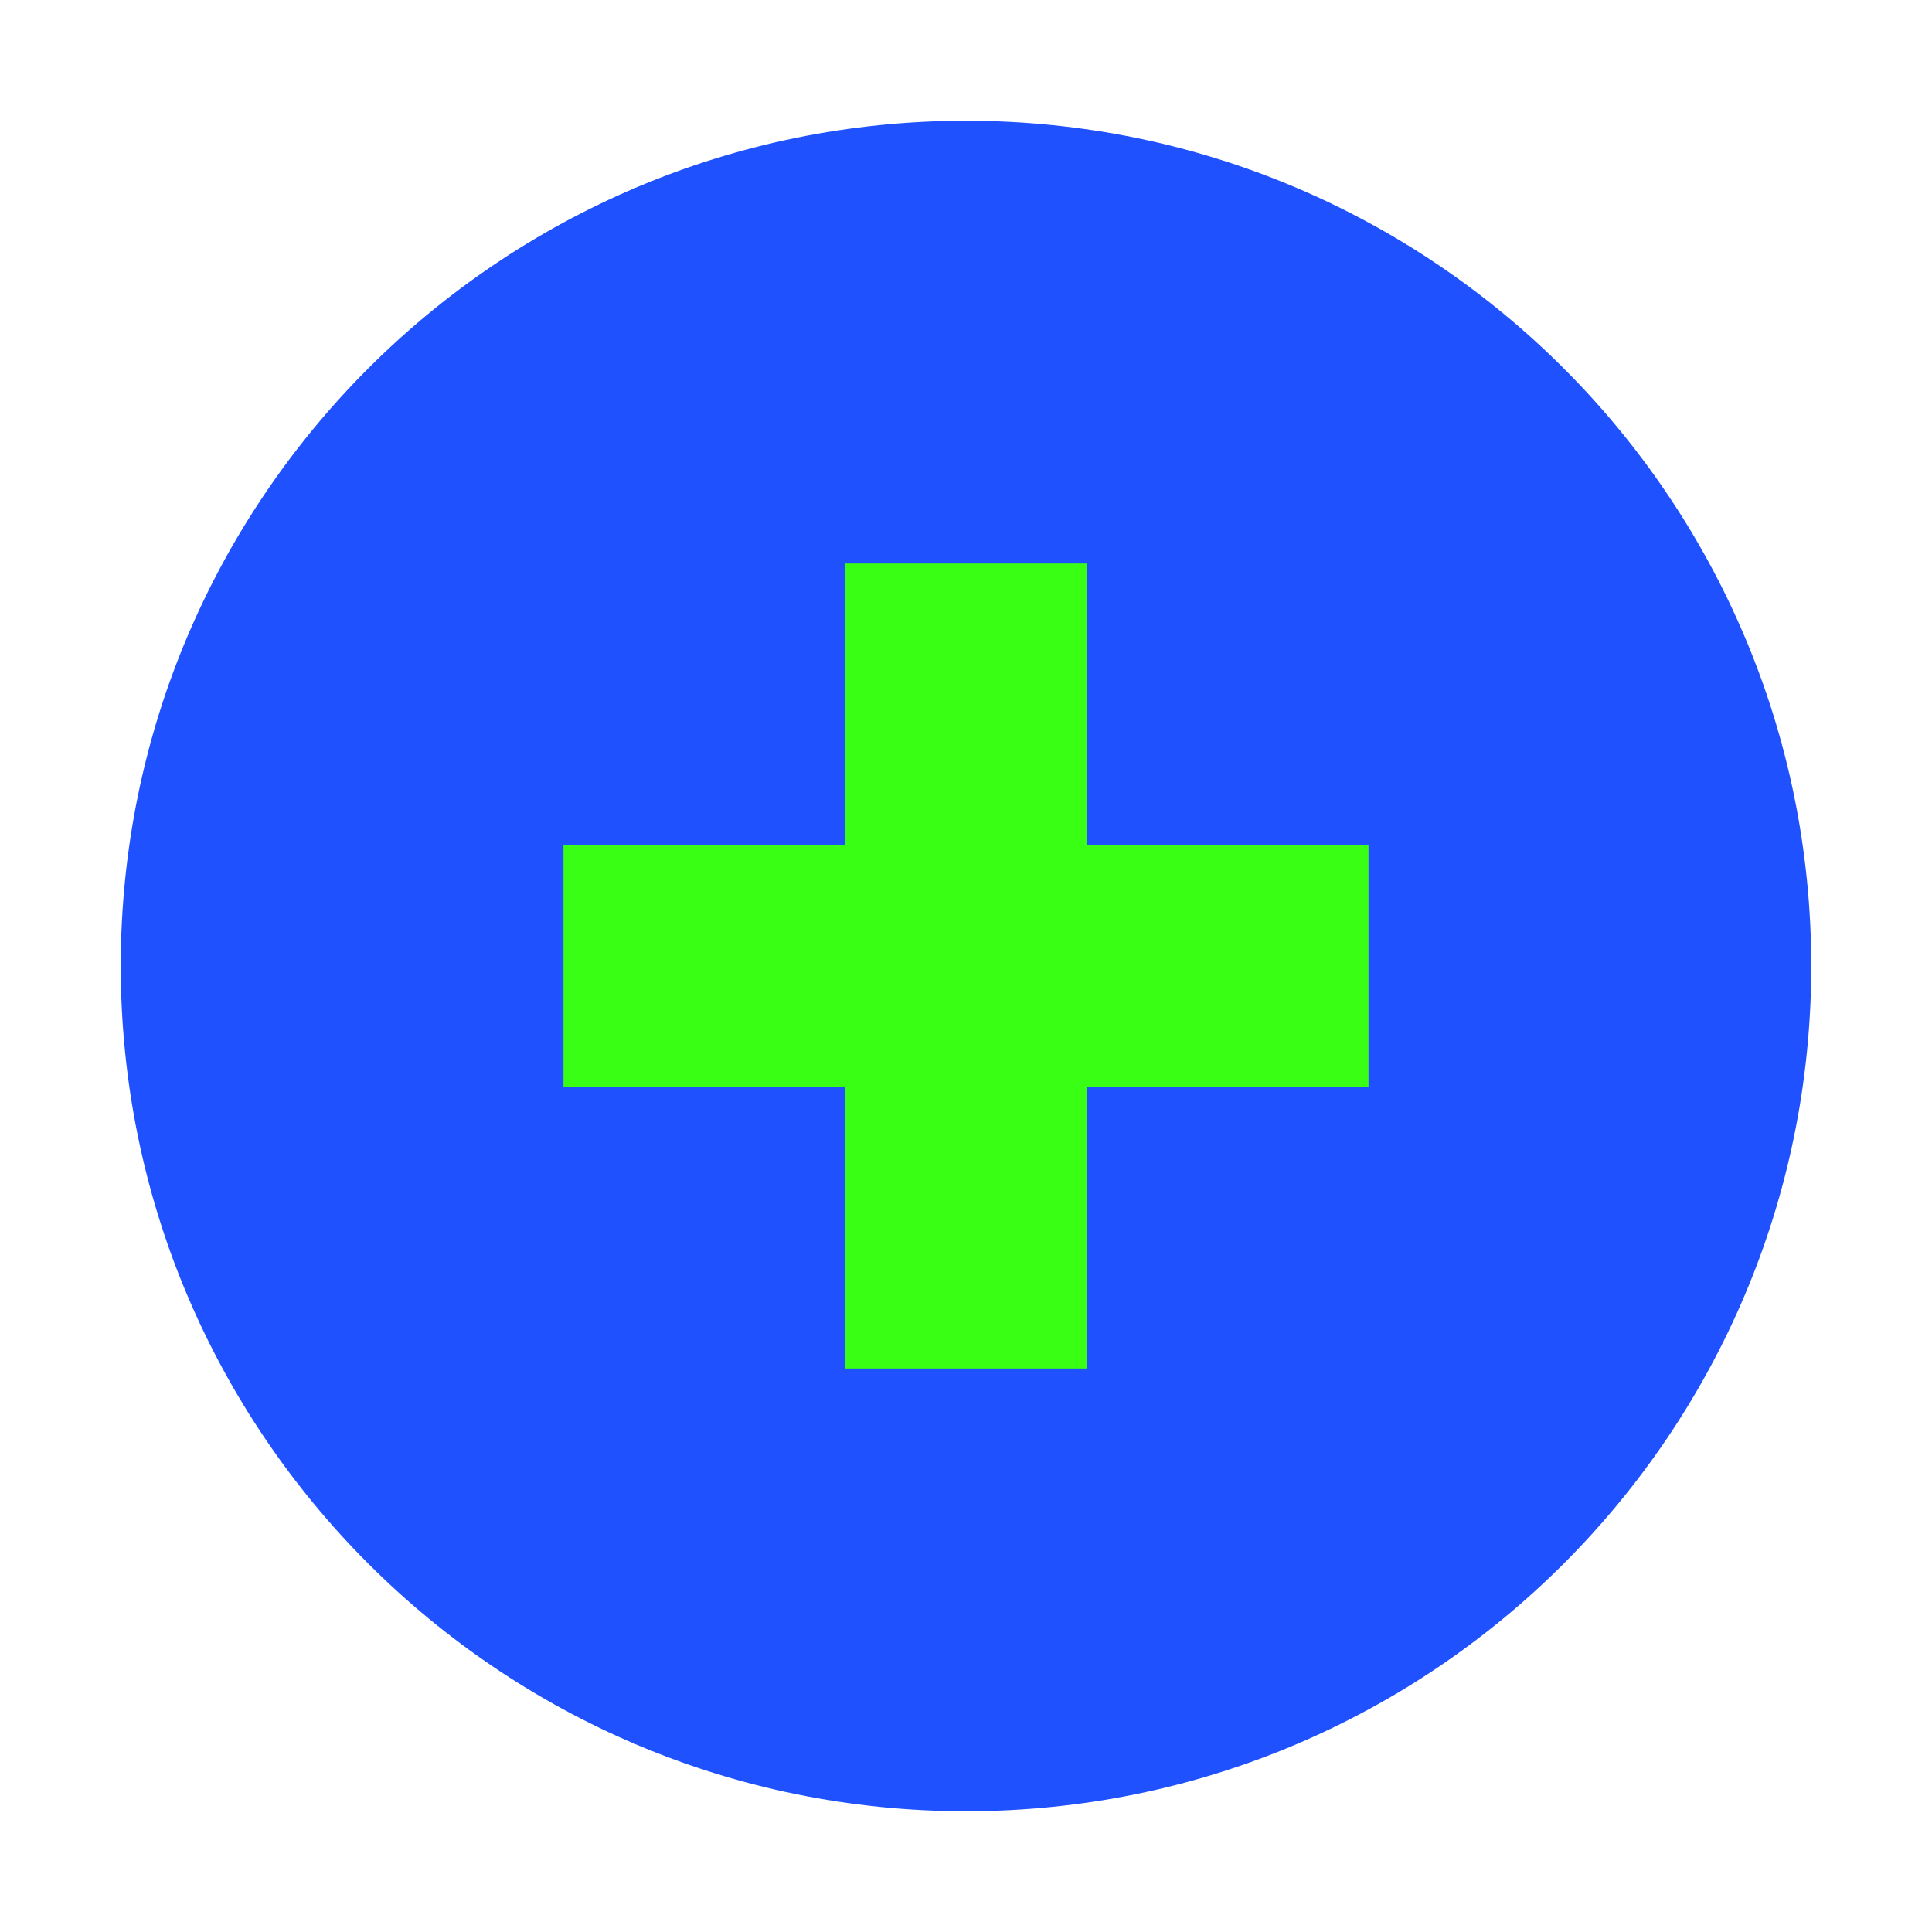
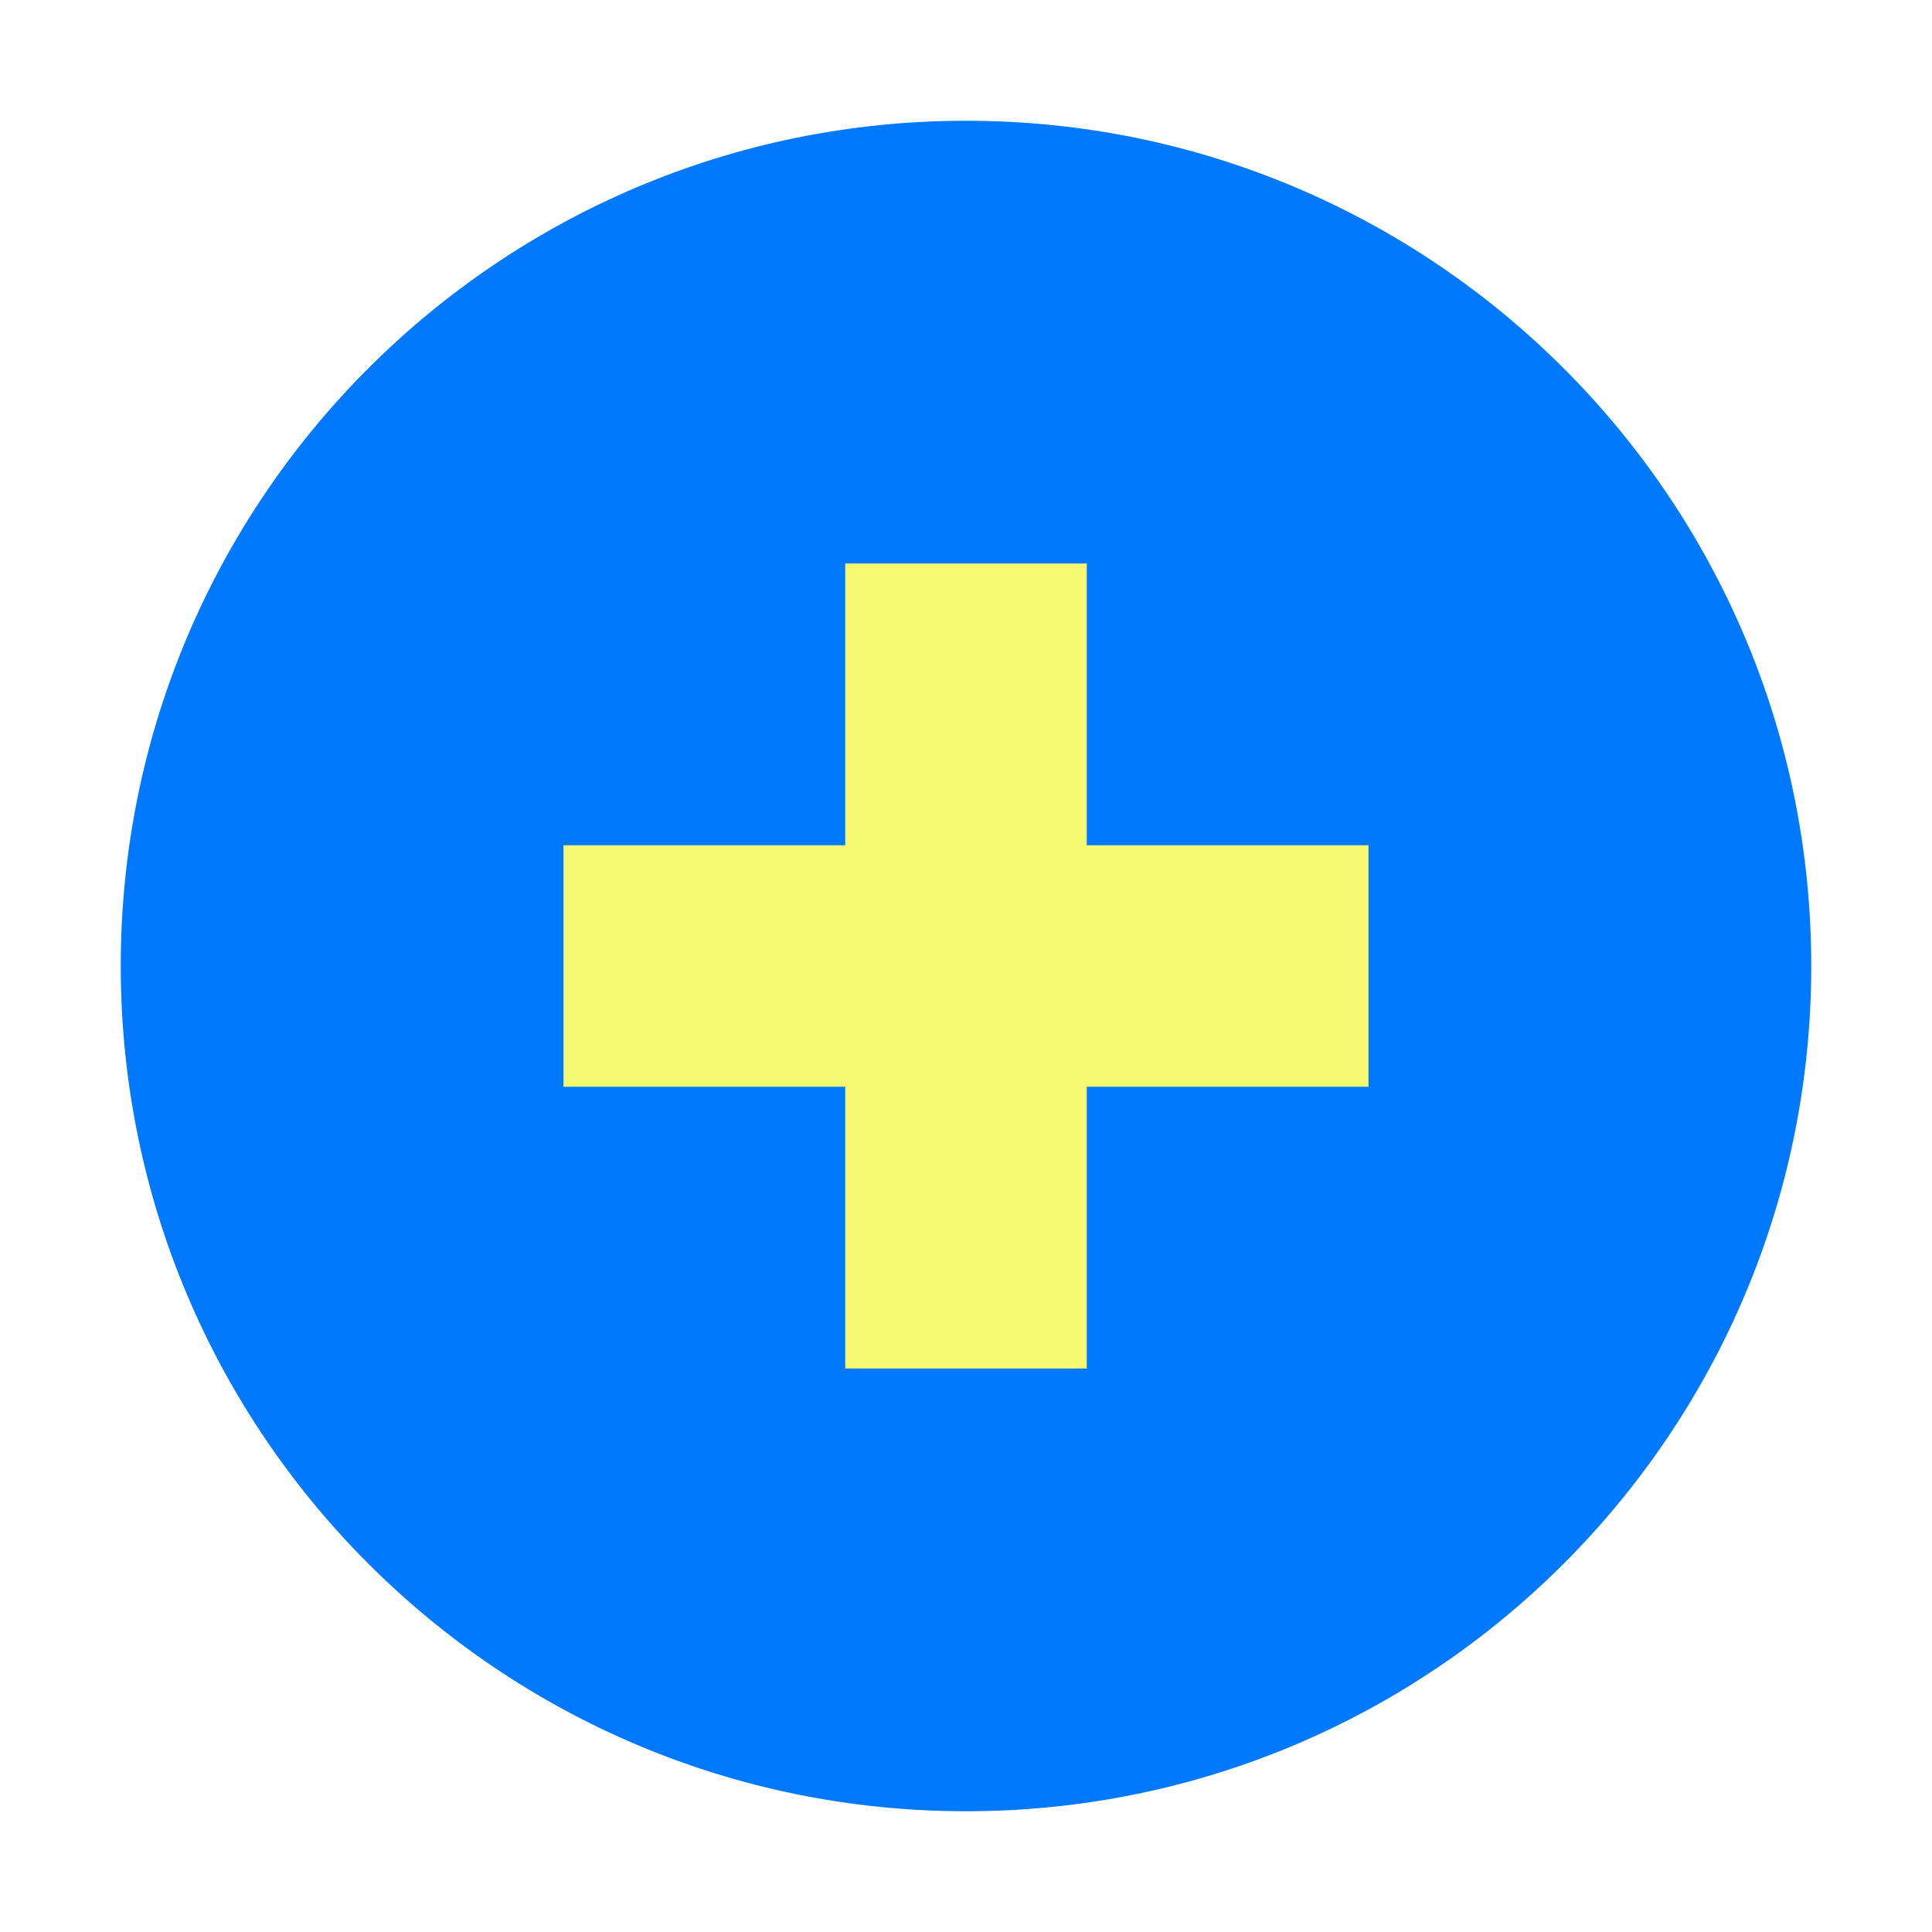
<svg xmlns="http://www.w3.org/2000/svg" enable-background="new 0 0 48 48" viewBox="0 0 48 48">
-   <circle cx="24" cy="24" fill="#1F51FF" r="21" />
-   <g fill="#39FF14">
+   <circle cx="24" cy="24" fill="#0079FF" r="21" />
+   <g fill="#F6FA70">
    <path d="m21 14h6v20h-6z" />
    <path d="m14 21h20v6h-20z" />
  </g>
</svg>
